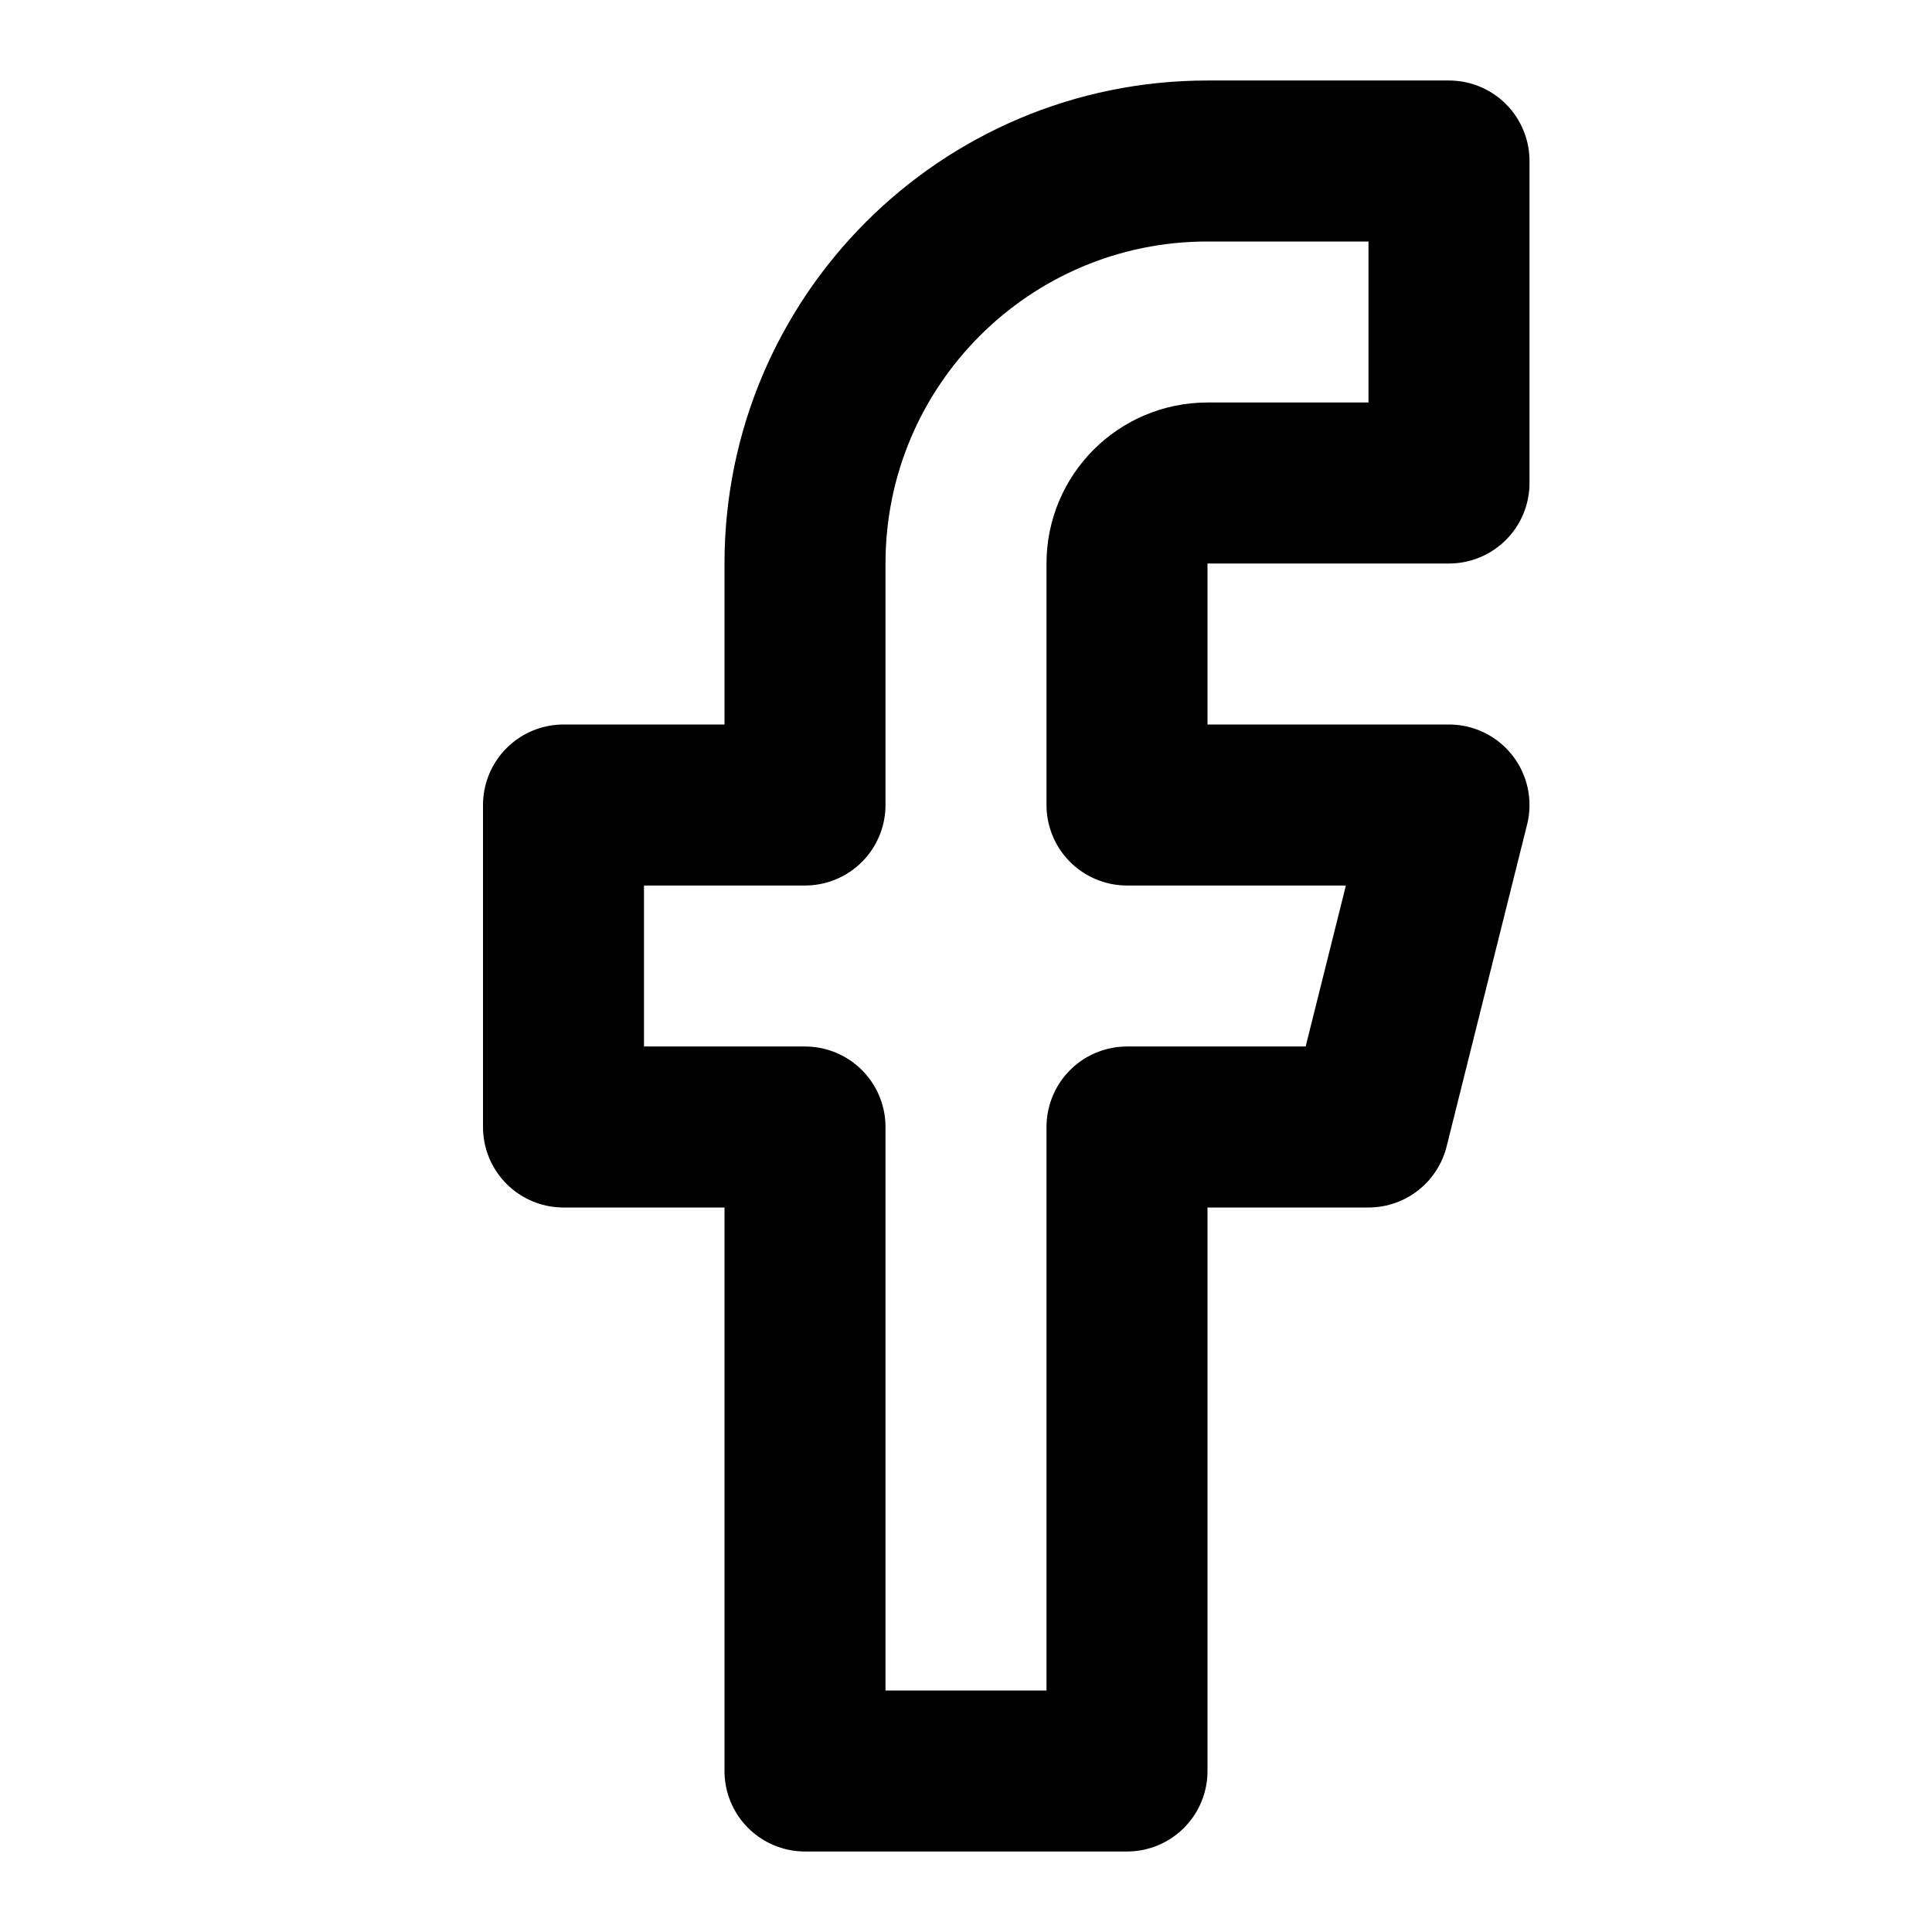
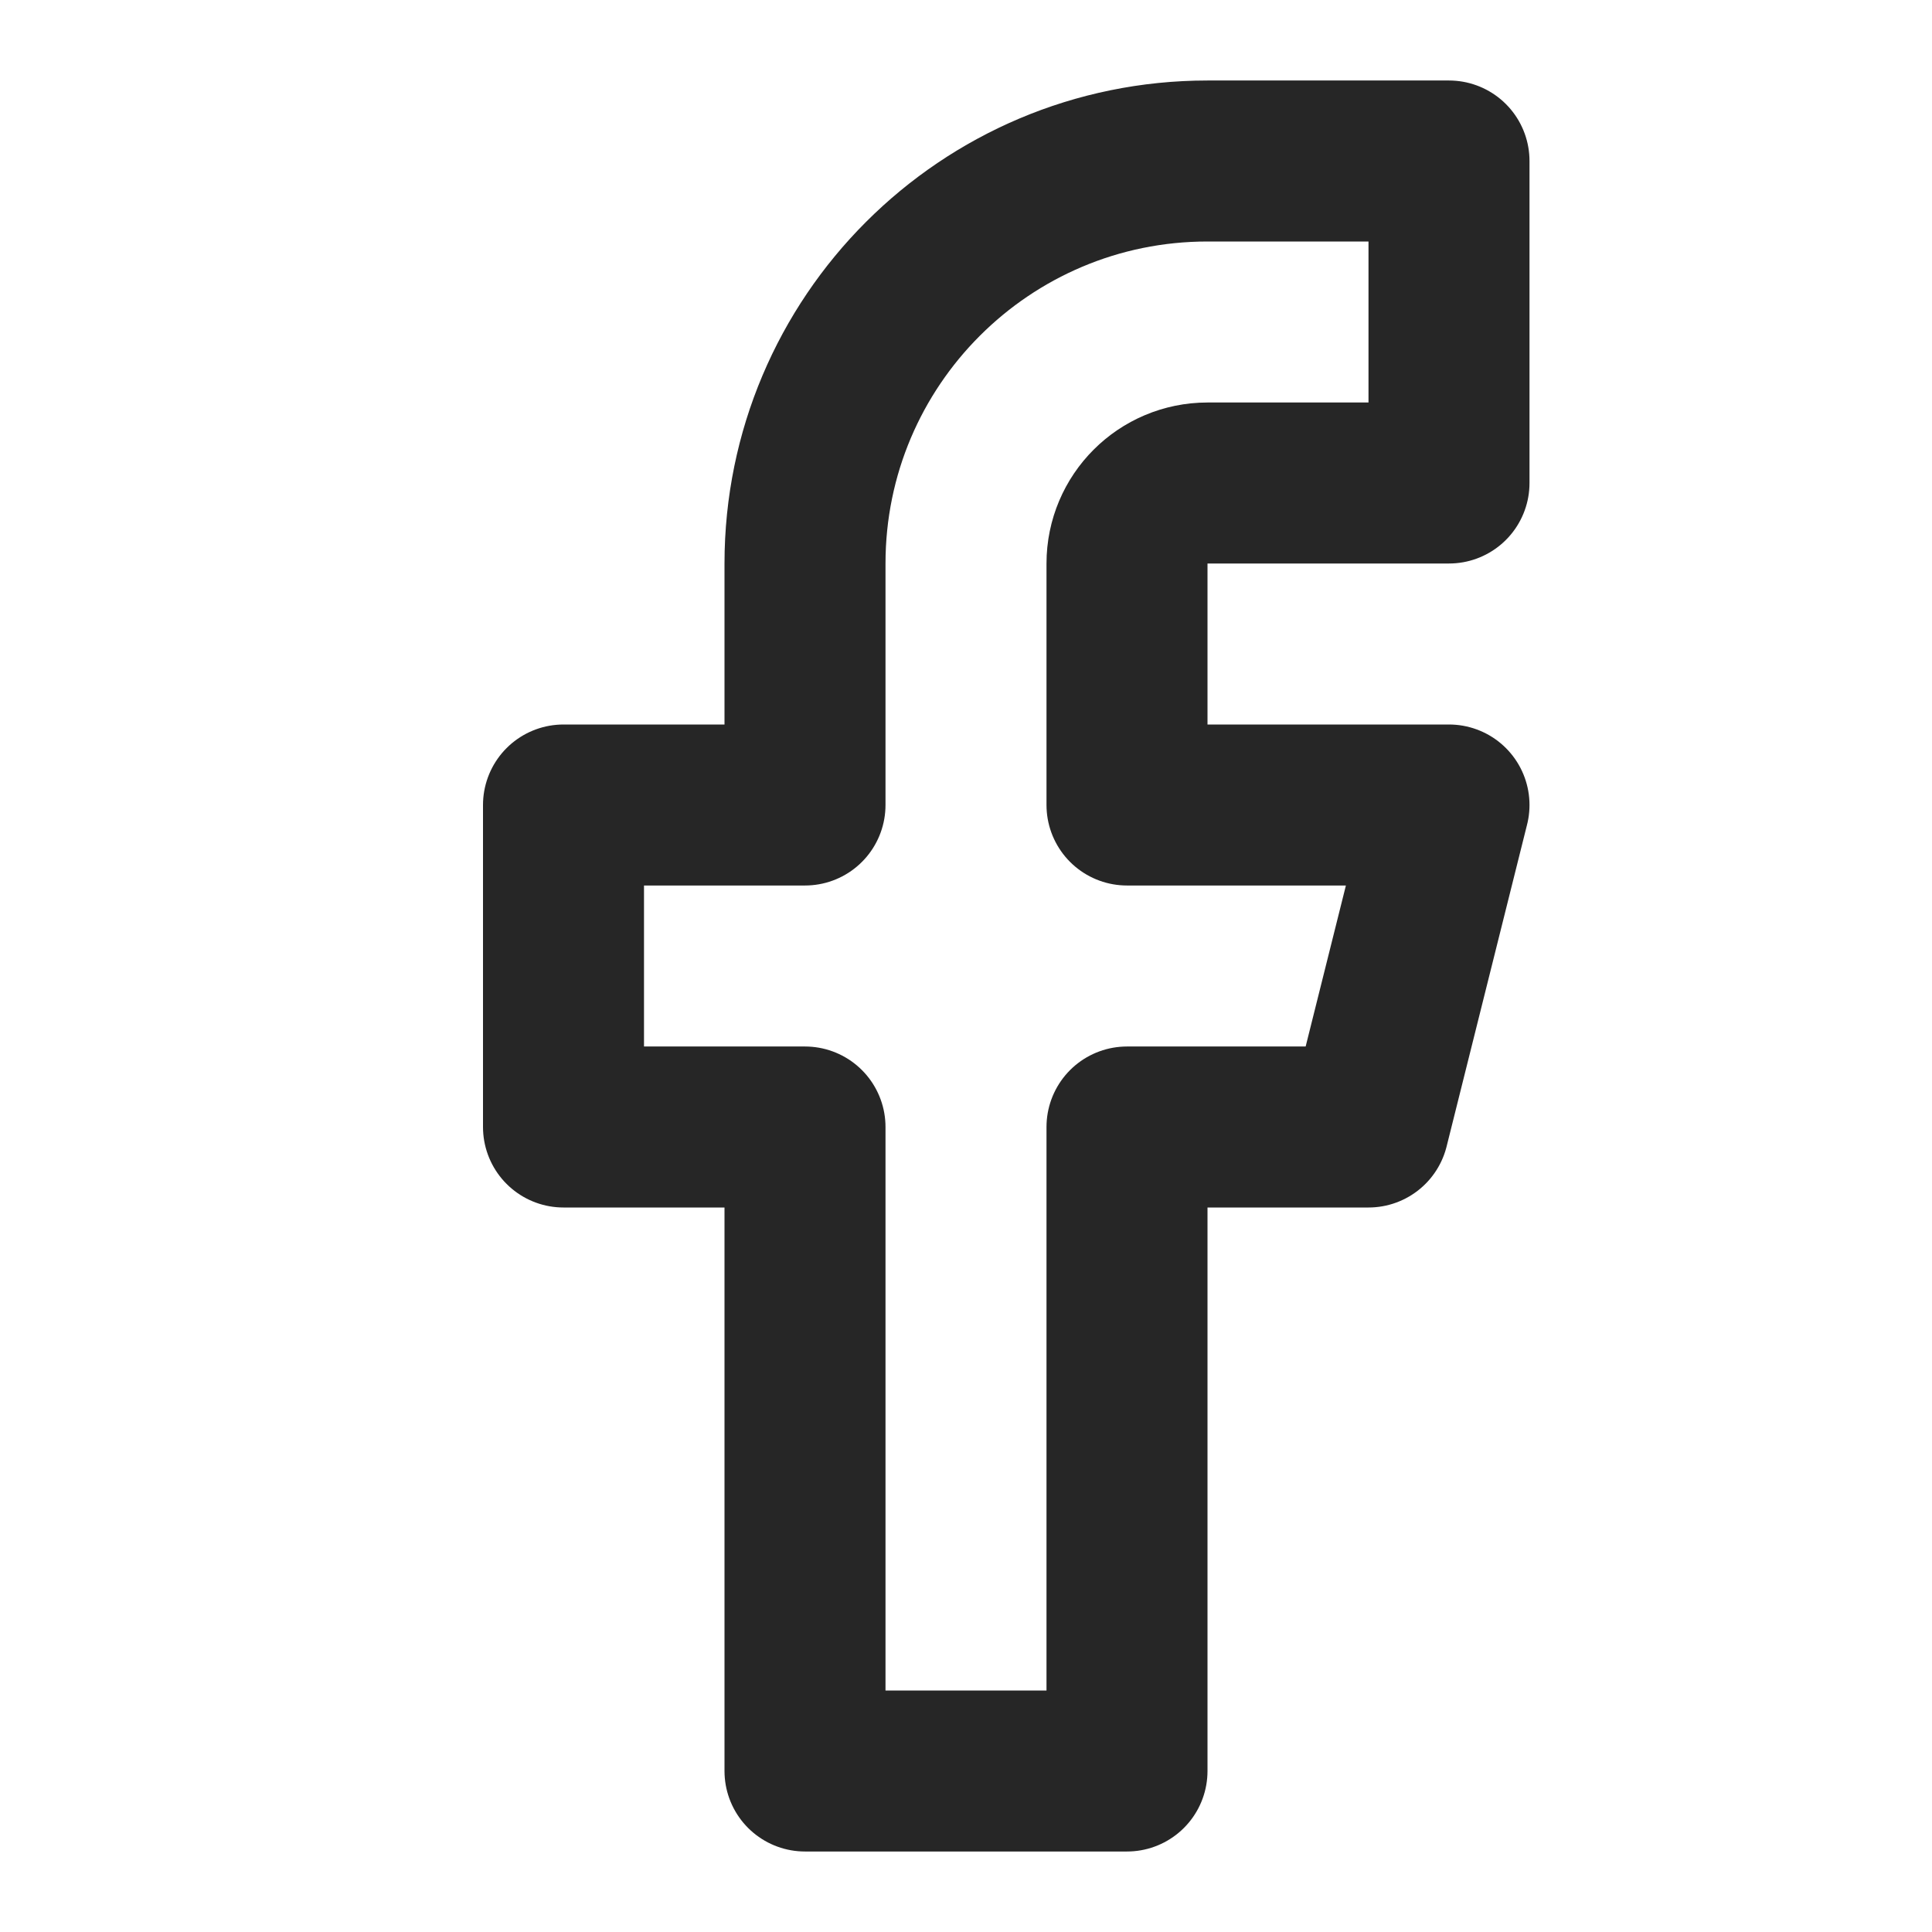
- <svg xmlns="http://www.w3.org/2000/svg" width="24" height="24" viewBox="0 0 24 24" fill="none" stroke="currentColor" stroke-width="2" stroke-linecap="round" stroke-linejoin="round" class="feather feather-facebook">
+ <svg xmlns="http://www.w3.org/2000/svg" width="24" height="24" viewBox="0 0 24 24" fill="none" stroke="rgba(38, 38, 38, 1)" stroke-width="2" stroke-linecap="round" stroke-linejoin="round" class="feather feather-facebook">
  <path d="M18 2h-3a5 5 0 0 0-5 5v3H7v4h3v8h4v-8h3l1-4h-4V7a1 1 0 0 1 1-1h3z" />
</svg>
